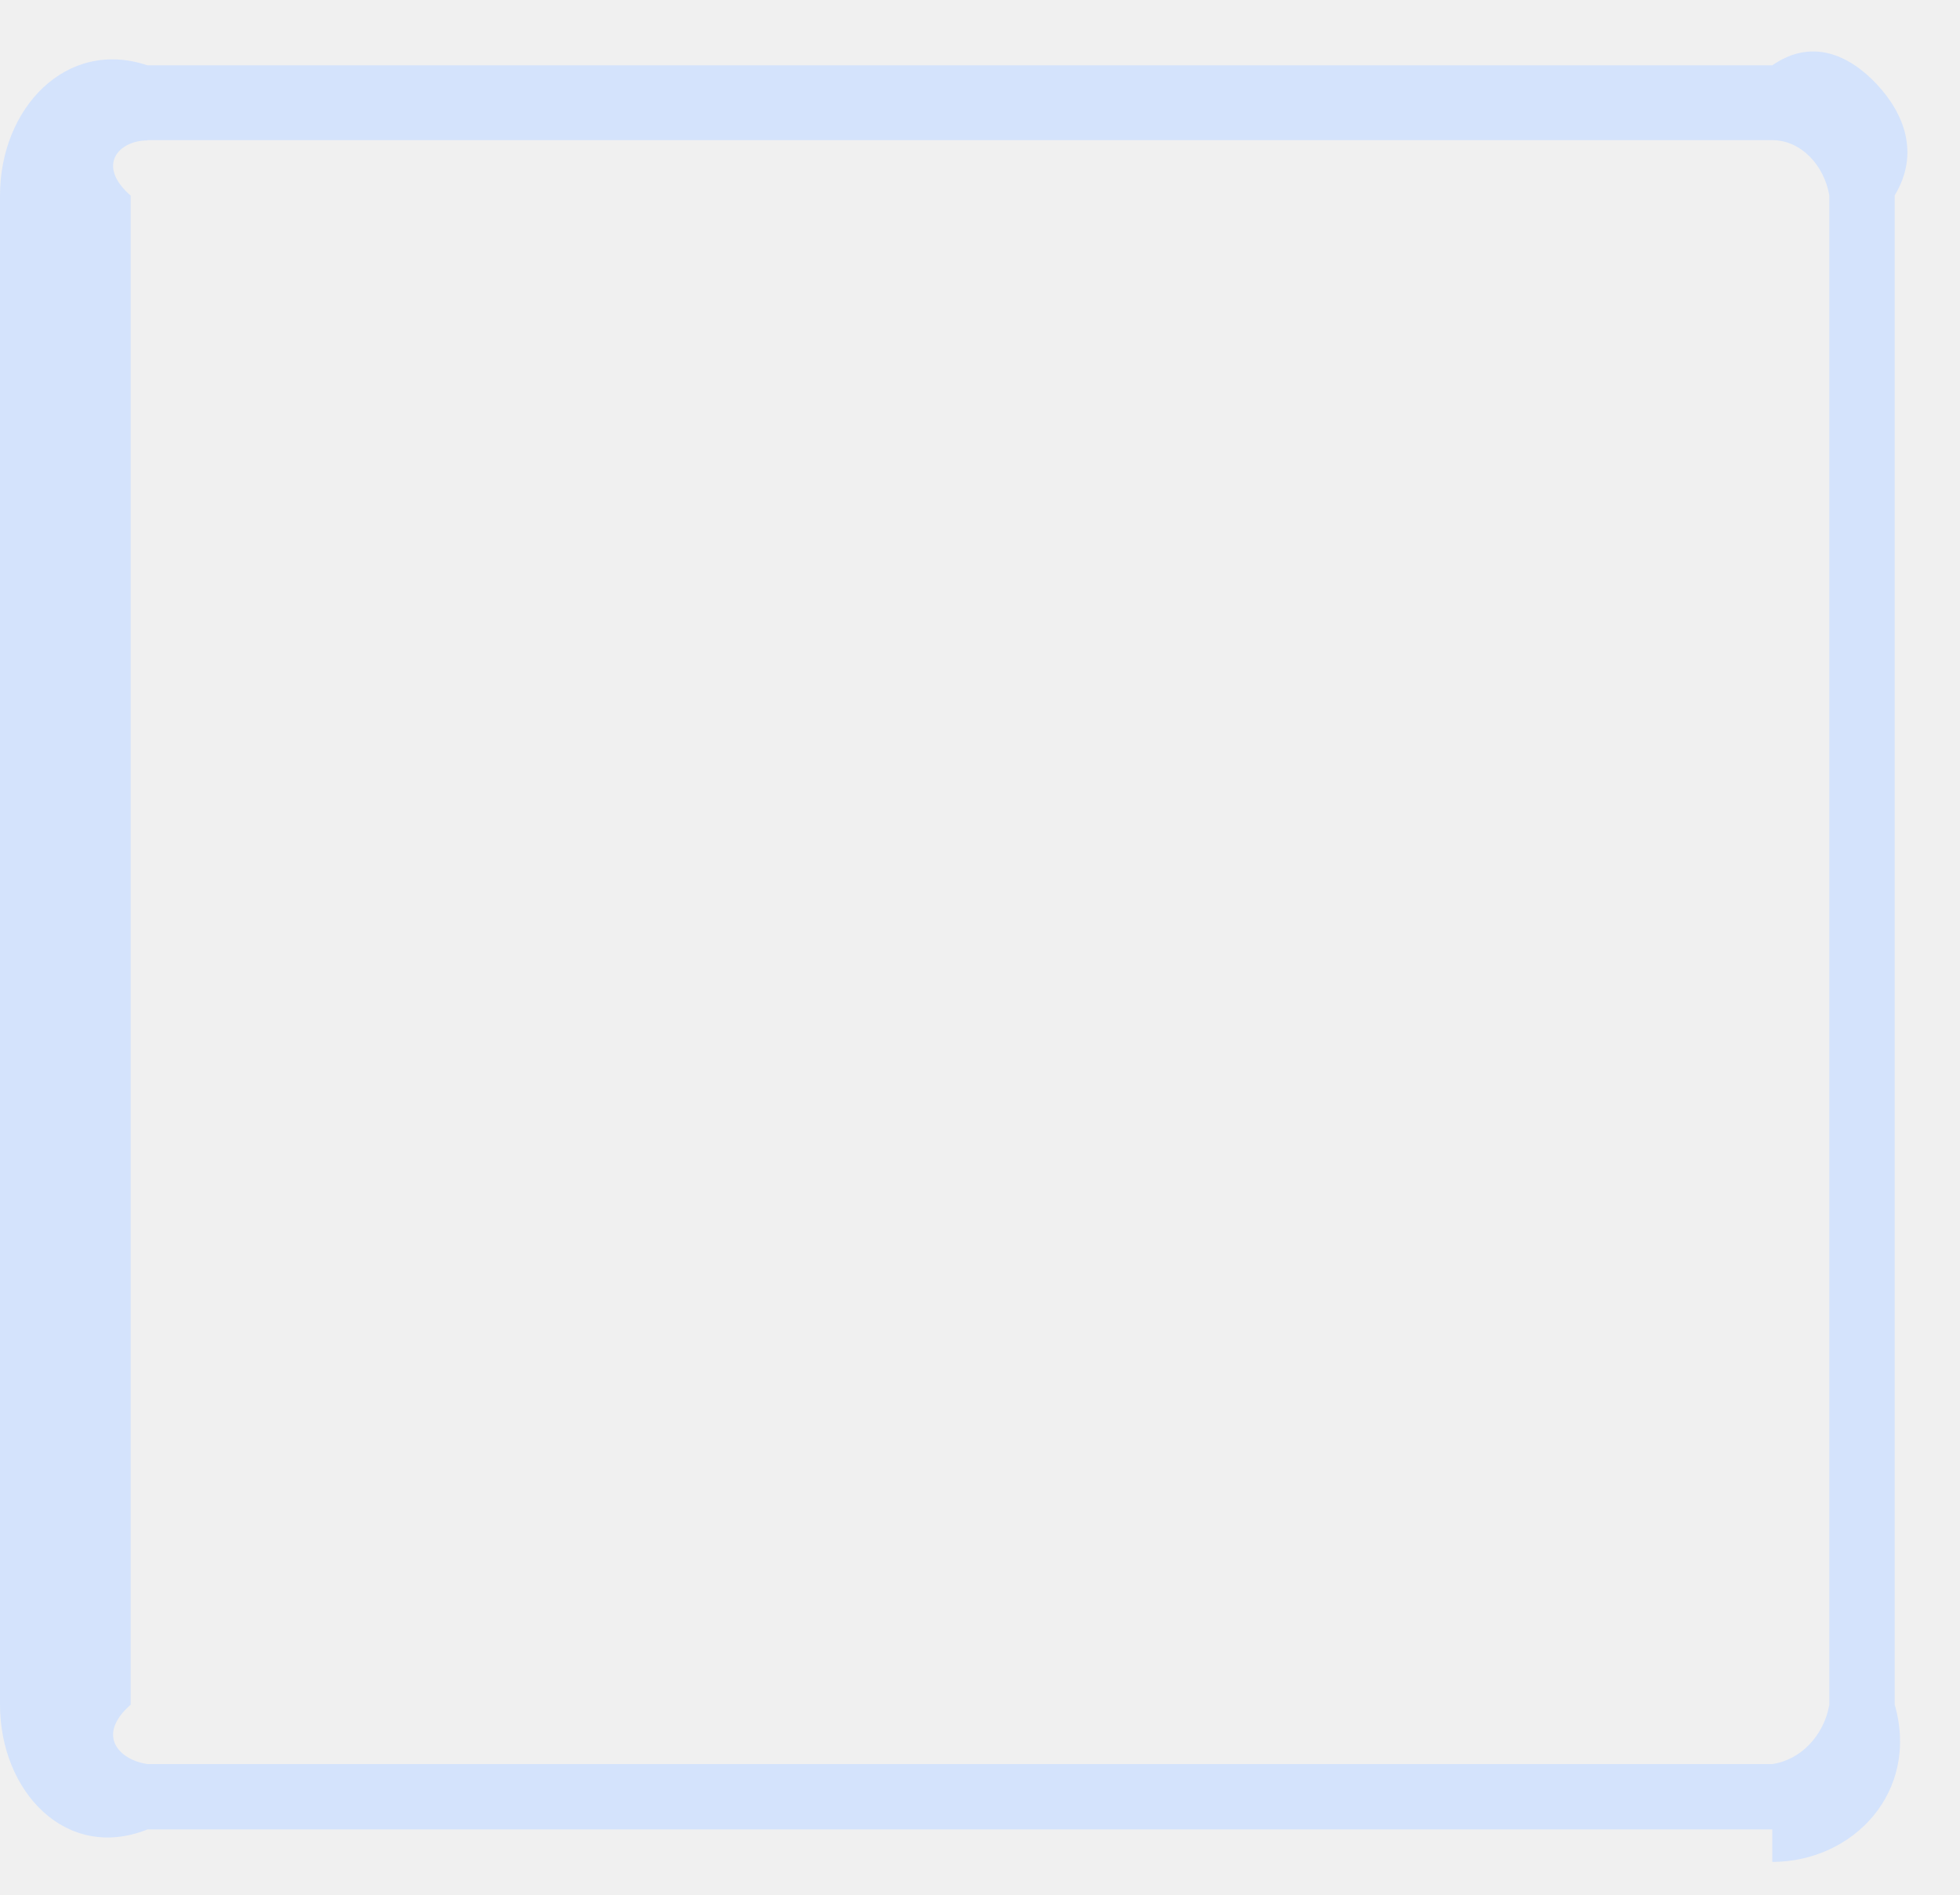
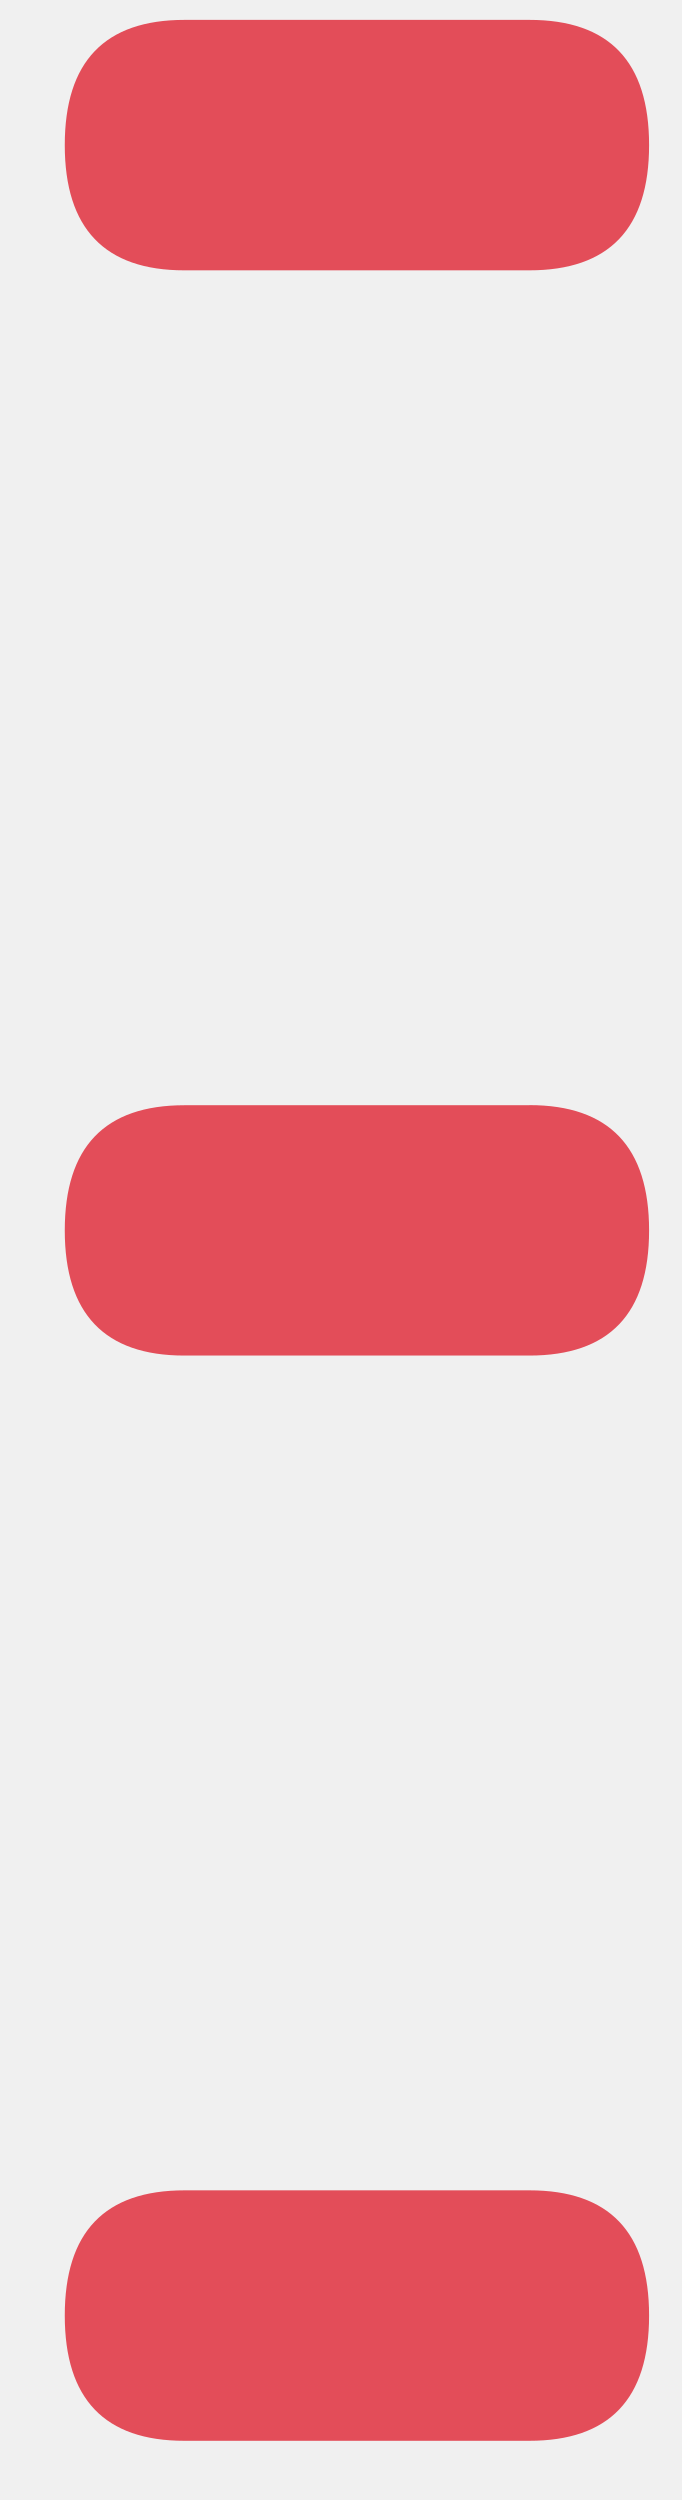
- <svg xmlns="http://www.w3.org/2000/svg" version="1.1" width="30px" height="29px">
+ <svg xmlns="http://www.w3.org/2000/svg" version="1.1" width="6px" height="22px">
  <defs>
    <pattern id="BGPattern" patternUnits="userSpaceOnUse" alignment="0 0" imageRepeat="None" />
-     <mask fill="white" id="Clip79">
-       <path d="M 27.127 28.498  L 27.127 28  L 2.258 28  C 1.011 28.498  0 27.419  0 26.09  L 0 2.992  C 0 1.66  1.011 0.582  2.258 1  L 27.127 1  C 27.727 0.582  28.301 0.836  28.725 1.288  C 29.149 1.74  29.386 2.353  29 2.991  L 29 26.089  C 29.384 27.419  28.374 28.495  27.127 28.498  Z M 2.258 2.145  L 2.258 2.149  C 1.82 2.149  1.466 2.528  2 2.994  L 2 26.092  C 1.466 26.558  1.82 26.937  2.258 27  L 27.127 27  C 27.565 26.937  27.919 26.558  28 26.092  L 28 2.991  C 27.919 2.525  27.565 2.146  27.127 2.145  L 2.258 2.145  Z " fill-rule="evenodd" />
+     <mask fill="white" id="Clip720">
+       <path d="M 4.659 9.726  L 4.658 9.725  C 5.361 9.725  5.712 10.093  5.712 10.828  C 5.712 11.562  5.361 11.929  4.658 11.929  L 1.622 11.929  C 0.921 11.929  0.57 11.562  0.57 10.828  C 0.57 10.093  0.921 9.726  1.624 9.726  L 4.659 9.726  Z M 0.57 20.377  C 0.57 19.642  0.921 19.275  1.624 19.275  L 4.659 19.275  C 5.361 19.275  5.712 19.642  5.712 20.377  C 5.712 21.112  5.361 21.479  4.658 21.479  L 1.622 21.479  C 0.921 21.479  0.57 21.112  0.57 20.377  Z M 0.57 1.277  C 0.57 0.542  0.921 0.175  1.624 0.175  L 4.659 0.175  C 5.361 0.175  5.712 0.542  5.712 1.277  C 5.712 2.011  5.361 2.379  4.658 2.379  L 1.622 2.379  C 0.921 2.379  0.57 2.011  0.57 1.277  Z " fill-rule="evenodd" />
    </mask>
  </defs>
-   <g transform="matrix(1 0 0 1 -1787 -410 )">
-     <path d="M 27.127 28.498  L 27.127 28  L 2.258 28  C 1.011 28.498  0 27.419  0 26.09  L 0 2.992  C 0 1.66  1.011 0.582  2.258 1  L 27.127 1  C 27.727 0.582  28.301 0.836  28.725 1.288  C 29.149 1.74  29.386 2.353  29 2.991  L 29 26.089  C 29.384 27.419  28.374 28.495  27.127 28.498  Z M 2.258 2.145  L 2.258 2.149  C 1.82 2.149  1.466 2.528  2 2.994  L 2 26.092  C 1.466 26.558  1.82 26.937  2.258 27  L 27.127 27  C 27.565 26.937  27.919 26.558  28 26.092  L 28 2.991  C 27.919 2.525  27.565 2.146  27.127 2.145  L 2.258 2.145  Z " fill-rule="nonzero" fill="rgba(212, 227, 252, 1)" stroke="none" transform="matrix(1 0 0 1 1787 410 )" class="fill" />
-     <path d="M 27.127 28.498  L 27.127 28  L 2.258 28  C 1.011 28.498  0 27.419  0 26.09  L 0 2.992  C 0 1.66  1.011 0.582  2.258 1  L 27.127 1  C 27.727 0.582  28.301 0.836  28.725 1.288  C 29.149 1.74  29.386 2.353  29 2.991  L 29 26.089  C 29.384 27.419  28.374 28.495  27.127 28.498  Z " stroke-width="0" stroke-dasharray="0" stroke="rgba(255, 255, 255, 0)" fill="none" transform="matrix(1 0 0 1 1787 410 )" class="stroke" mask="url(#Clip79)" />
-     <path d="M 2.258 2.145  L 2.258 2.149  C 1.82 2.149  1.466 2.528  2 2.994  L 2 26.092  C 1.466 26.558  1.82 26.937  2.258 27  L 27.127 27  C 27.565 26.937  27.919 26.558  28 26.092  L 28 2.991  C 27.919 2.525  27.565 2.146  27.127 2.145  L 2.258 2.145  Z " stroke-width="0" stroke-dasharray="0" stroke="rgba(255, 255, 255, 0)" fill="none" transform="matrix(1 0 0 1 1787 410 )" class="stroke" mask="url(#Clip79)" />
+   <g transform="matrix(1 0 0 1 -1807 -406 )">
+     <path d="M 4.659 9.726  L 4.658 9.725  C 5.361 9.725  5.712 10.093  5.712 10.828  C 5.712 11.562  5.361 11.929  4.658 11.929  L 1.622 11.929  C 0.921 11.929  0.57 11.562  0.57 10.828  C 0.57 10.093  0.921 9.726  1.624 9.726  L 4.659 9.726  Z M 0.57 20.377  C 0.57 19.642  0.921 19.275  1.624 19.275  L 4.659 19.275  C 5.361 19.275  5.712 19.642  5.712 20.377  C 5.712 21.112  5.361 21.479  4.658 21.479  L 1.622 21.479  C 0.921 21.479  0.57 21.112  0.57 20.377  Z M 0.57 1.277  C 0.57 0.542  0.921 0.175  1.624 0.175  L 4.659 0.175  C 5.361 0.175  5.712 0.542  5.712 1.277  C 5.712 2.011  5.361 2.379  4.658 2.379  L 1.622 2.379  C 0.921 2.379  0.57 2.011  0.57 1.277  Z " fill-rule="nonzero" fill="rgba(227, 77, 89, 1)" stroke="none" transform="matrix(1 0 0 1 1807 406 )" class="fill" />
+     <path d="M 4.659 9.726  L 4.658 9.725  C 5.361 9.725  5.712 10.093  5.712 10.828  C 5.712 11.562  5.361 11.929  4.658 11.929  L 1.622 11.929  C 0.921 11.929  0.57 11.562  0.57 10.828  C 0.57 10.093  0.921 9.726  1.624 9.726  L 4.659 9.726  Z " stroke-width="0" stroke-dasharray="0" stroke="rgba(255, 255, 255, 0)" fill="none" transform="matrix(1 0 0 1 1807 406 )" class="stroke" mask="url(#Clip720)" />
+     <path d="M 0.57 20.377  C 0.57 19.642  0.921 19.275  1.624 19.275  L 4.659 19.275  C 5.361 19.275  5.712 19.642  5.712 20.377  C 5.712 21.112  5.361 21.479  4.658 21.479  L 1.622 21.479  C 0.921 21.479  0.57 21.112  0.57 20.377  Z " stroke-width="0" stroke-dasharray="0" stroke="rgba(255, 255, 255, 0)" fill="none" transform="matrix(1 0 0 1 1807 406 )" class="stroke" mask="url(#Clip720)" />
+     <path d="M 0.57 1.277  C 0.57 0.542  0.921 0.175  1.624 0.175  L 4.659 0.175  C 5.361 0.175  5.712 0.542  5.712 1.277  C 5.712 2.011  5.361 2.379  4.658 2.379  L 1.622 2.379  C 0.921 2.379  0.57 2.011  0.57 1.277  Z " stroke-width="0" stroke-dasharray="0" stroke="rgba(255, 255, 255, 0)" fill="none" transform="matrix(1 0 0 1 1807 406 )" class="stroke" mask="url(#Clip720)" />
  </g>
</svg>
